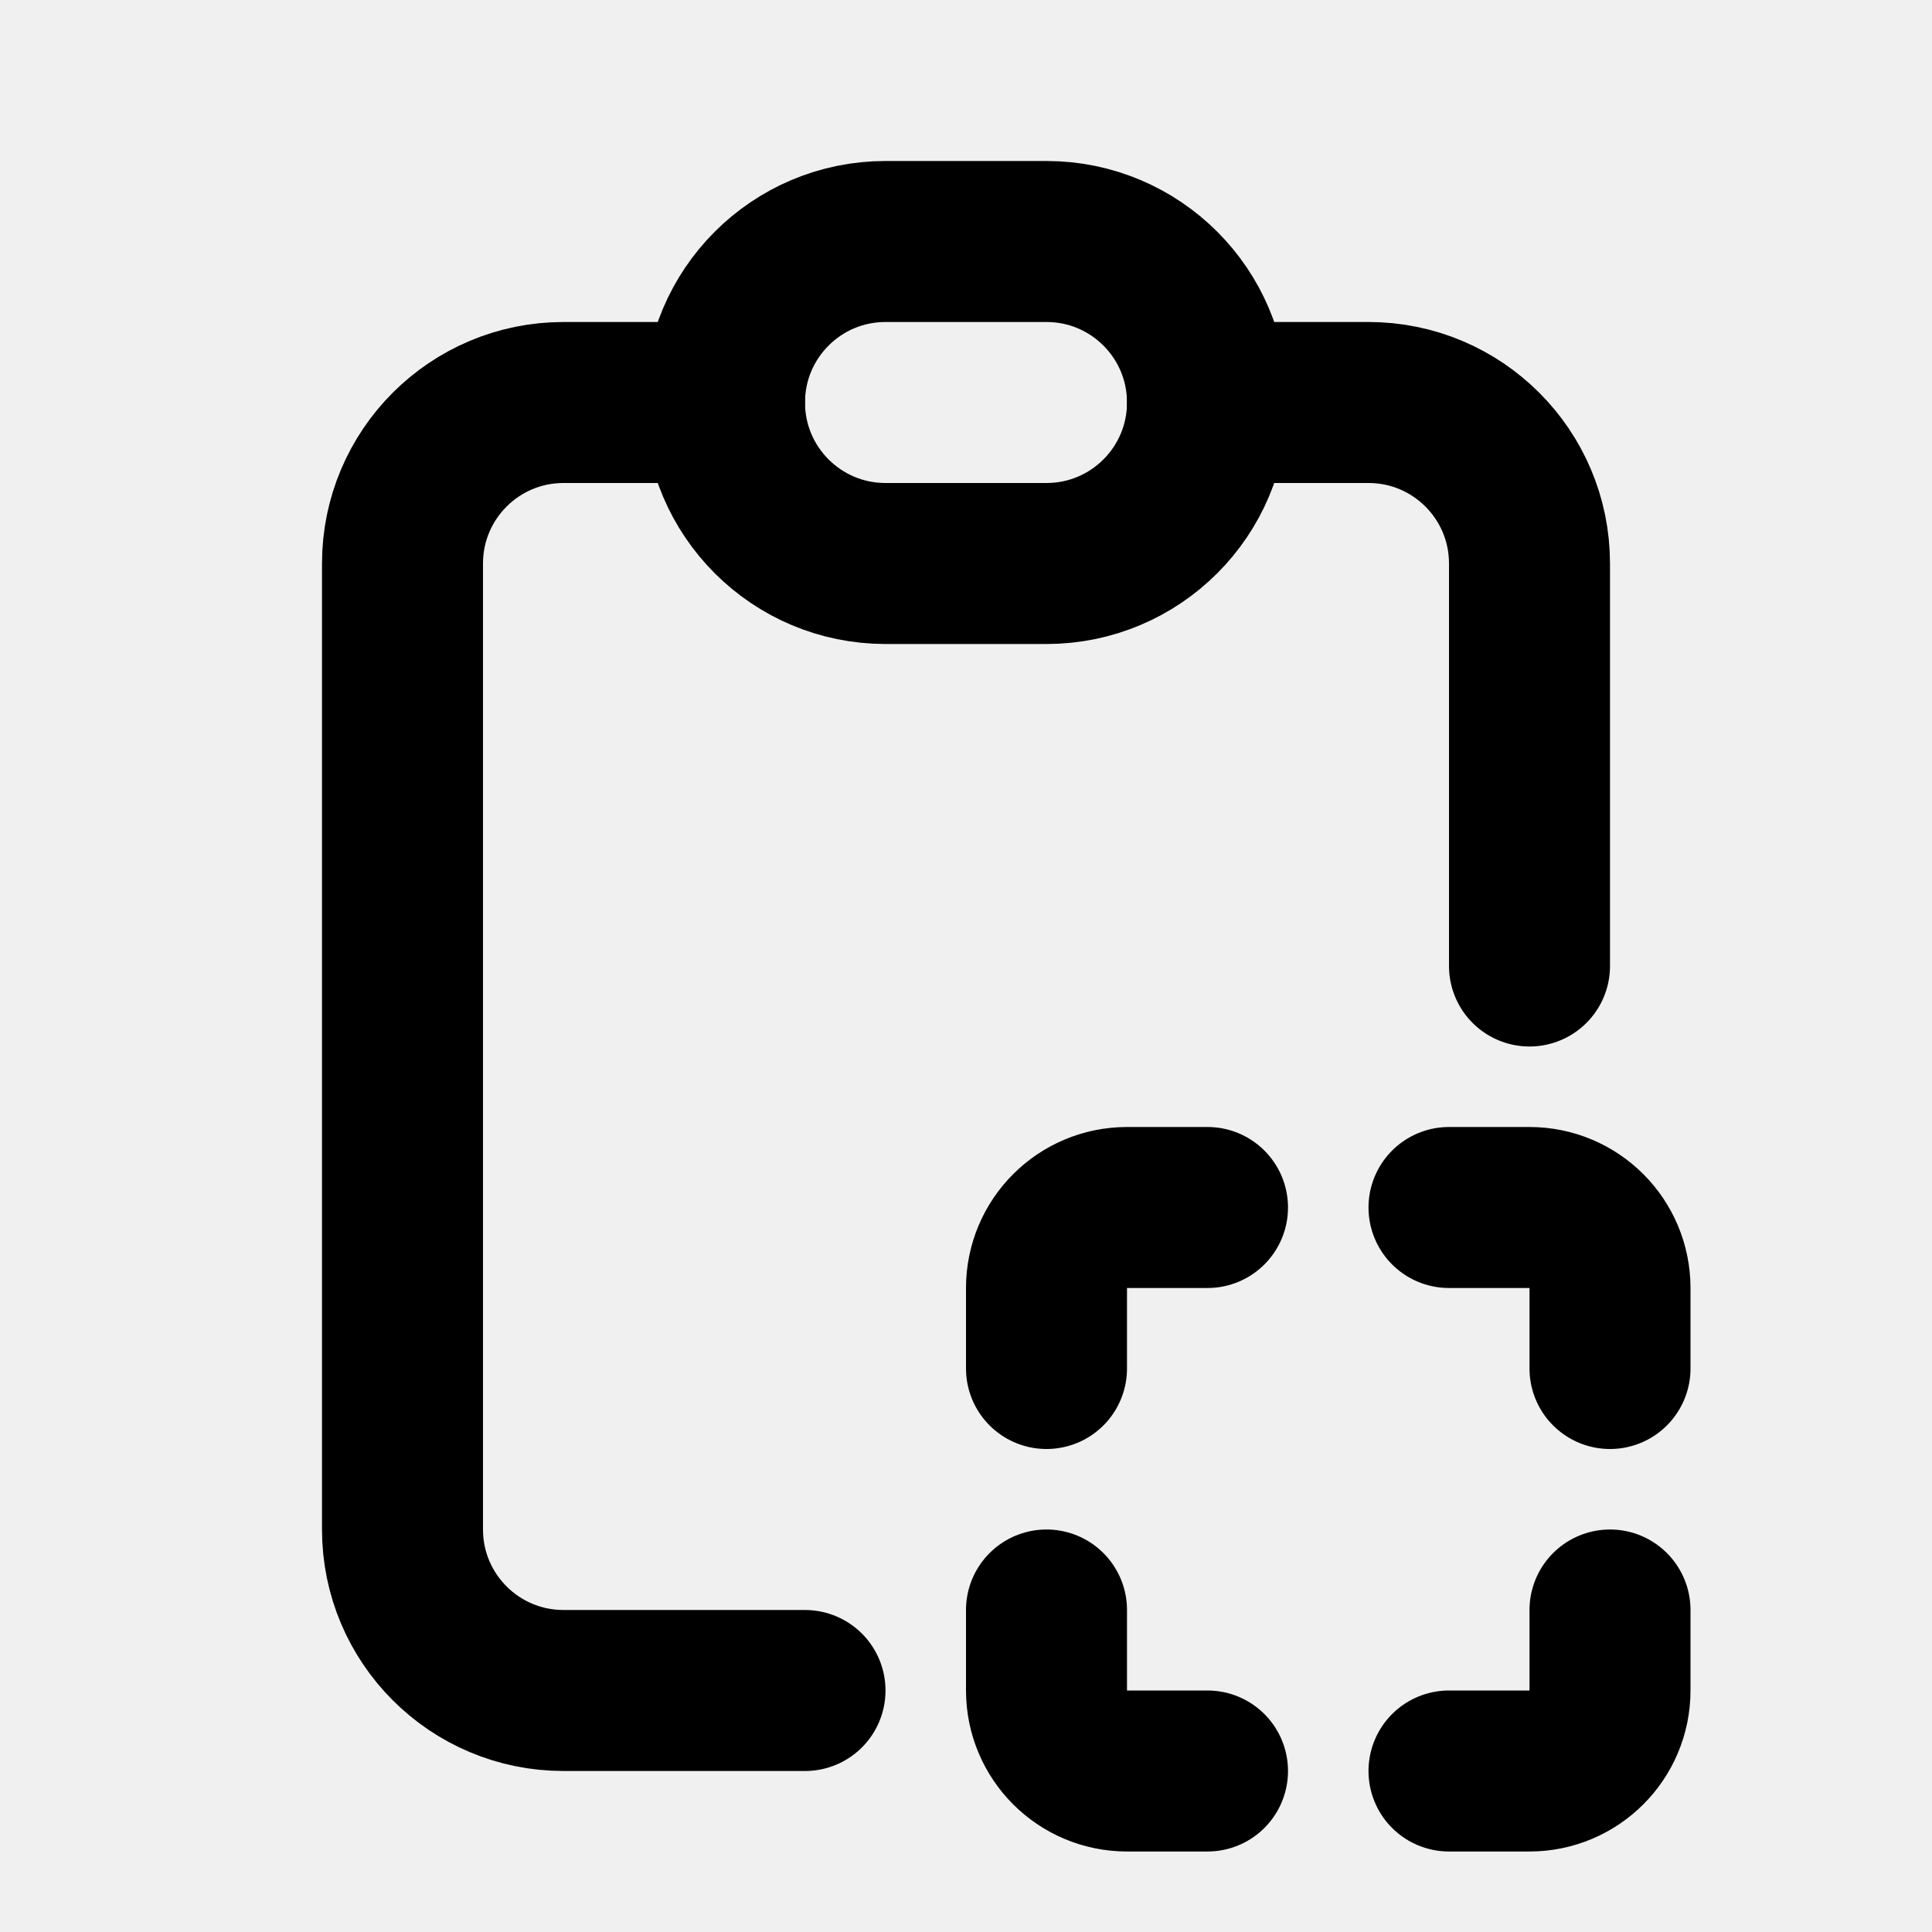
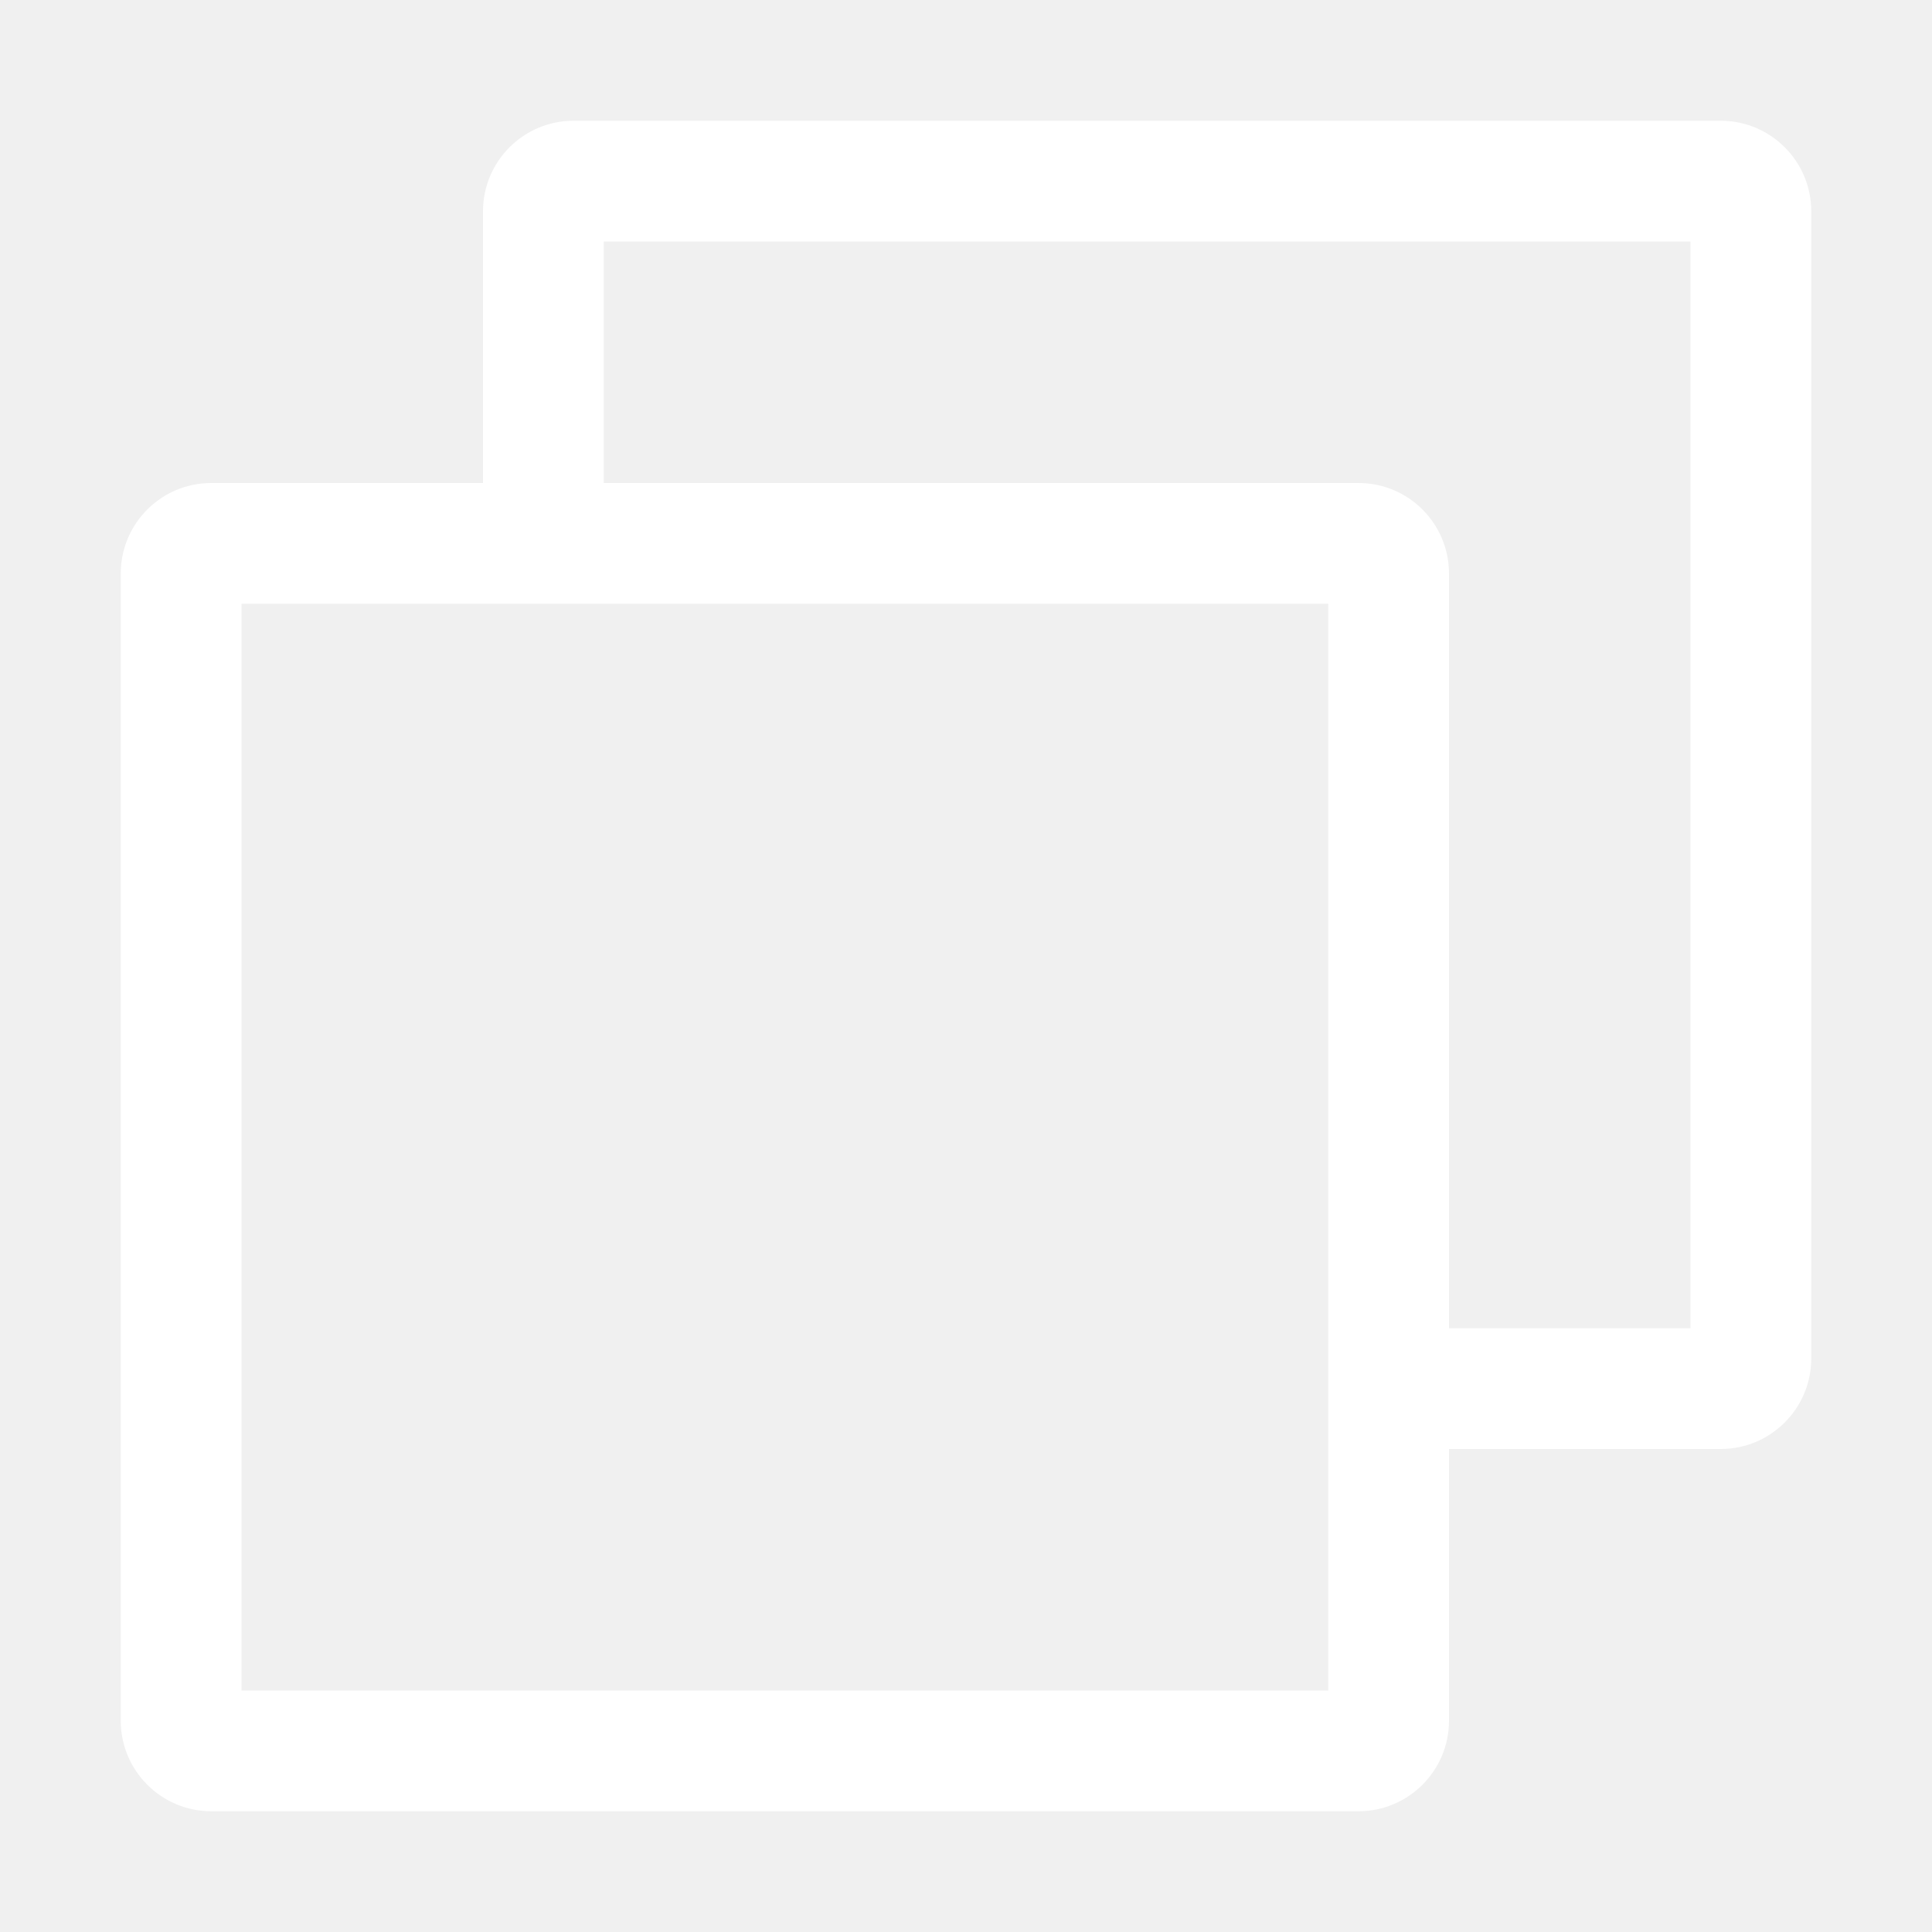
- <svg xmlns="http://www.w3.org/2000/svg" class="icon icon-tabler icon-tabler-clipboard-copy" width="24" height="24" viewBox="0 0 24 24" stroke-width="2" stroke="currentColor" fill="none" stroke-linecap="round" stroke-linejoin="round">
-   <path stroke="none" d="M0 0h24v24H0z" fill="none" />
-   <path d="M9 5h-2a2 2 0 0 0 -2 2v12a2 2 0 0 0 2 2h3m9 -9v-5a2 2 0 0 0 -2 -2h-2" />
-   <path d="M13 17v-1a1 1 0 0 1 1 -1h1m3 0h1a1 1 0 0 1 1 1v1m0 3v1a1 1 0 0 1 -1 1h-1m-3 0h-1a1 1 0 0 1 -1 -1v-1" />
-   <path d="M9 3m0 2a2 2 0 0 1 2 -2h2a2 2 0 0 1 2 2v0a2 2 0 0 1 -2 2h-2a2 2 0 0 1 -2 -2z" />
+ <svg xmlns="http://www.w3.org/2000/svg" width="512" height="512" viewBox="0 0 512 512" fill="none">
+   <path fill-rule="evenodd" clip-rule="evenodd" d="M152 32C138.745 32 128 42.745 128 56V128L56 128C42.745 128 32 138.745 32 152L32 456C32 469.255 42.745 480 56 480L360 480C373.255 480 384 469.255 384 456V384H456C469.255 384 480 373.255 480 360L480 56C480 42.745 469.255 32 456 32L152 32ZM384 352L384 152C384 138.745 373.255 128 360 128L160 128V64L448 64L448 352H384ZM64 448L64 160L352 160L352 448L64 448Z" fill="white" id="id_102" />
</svg>
